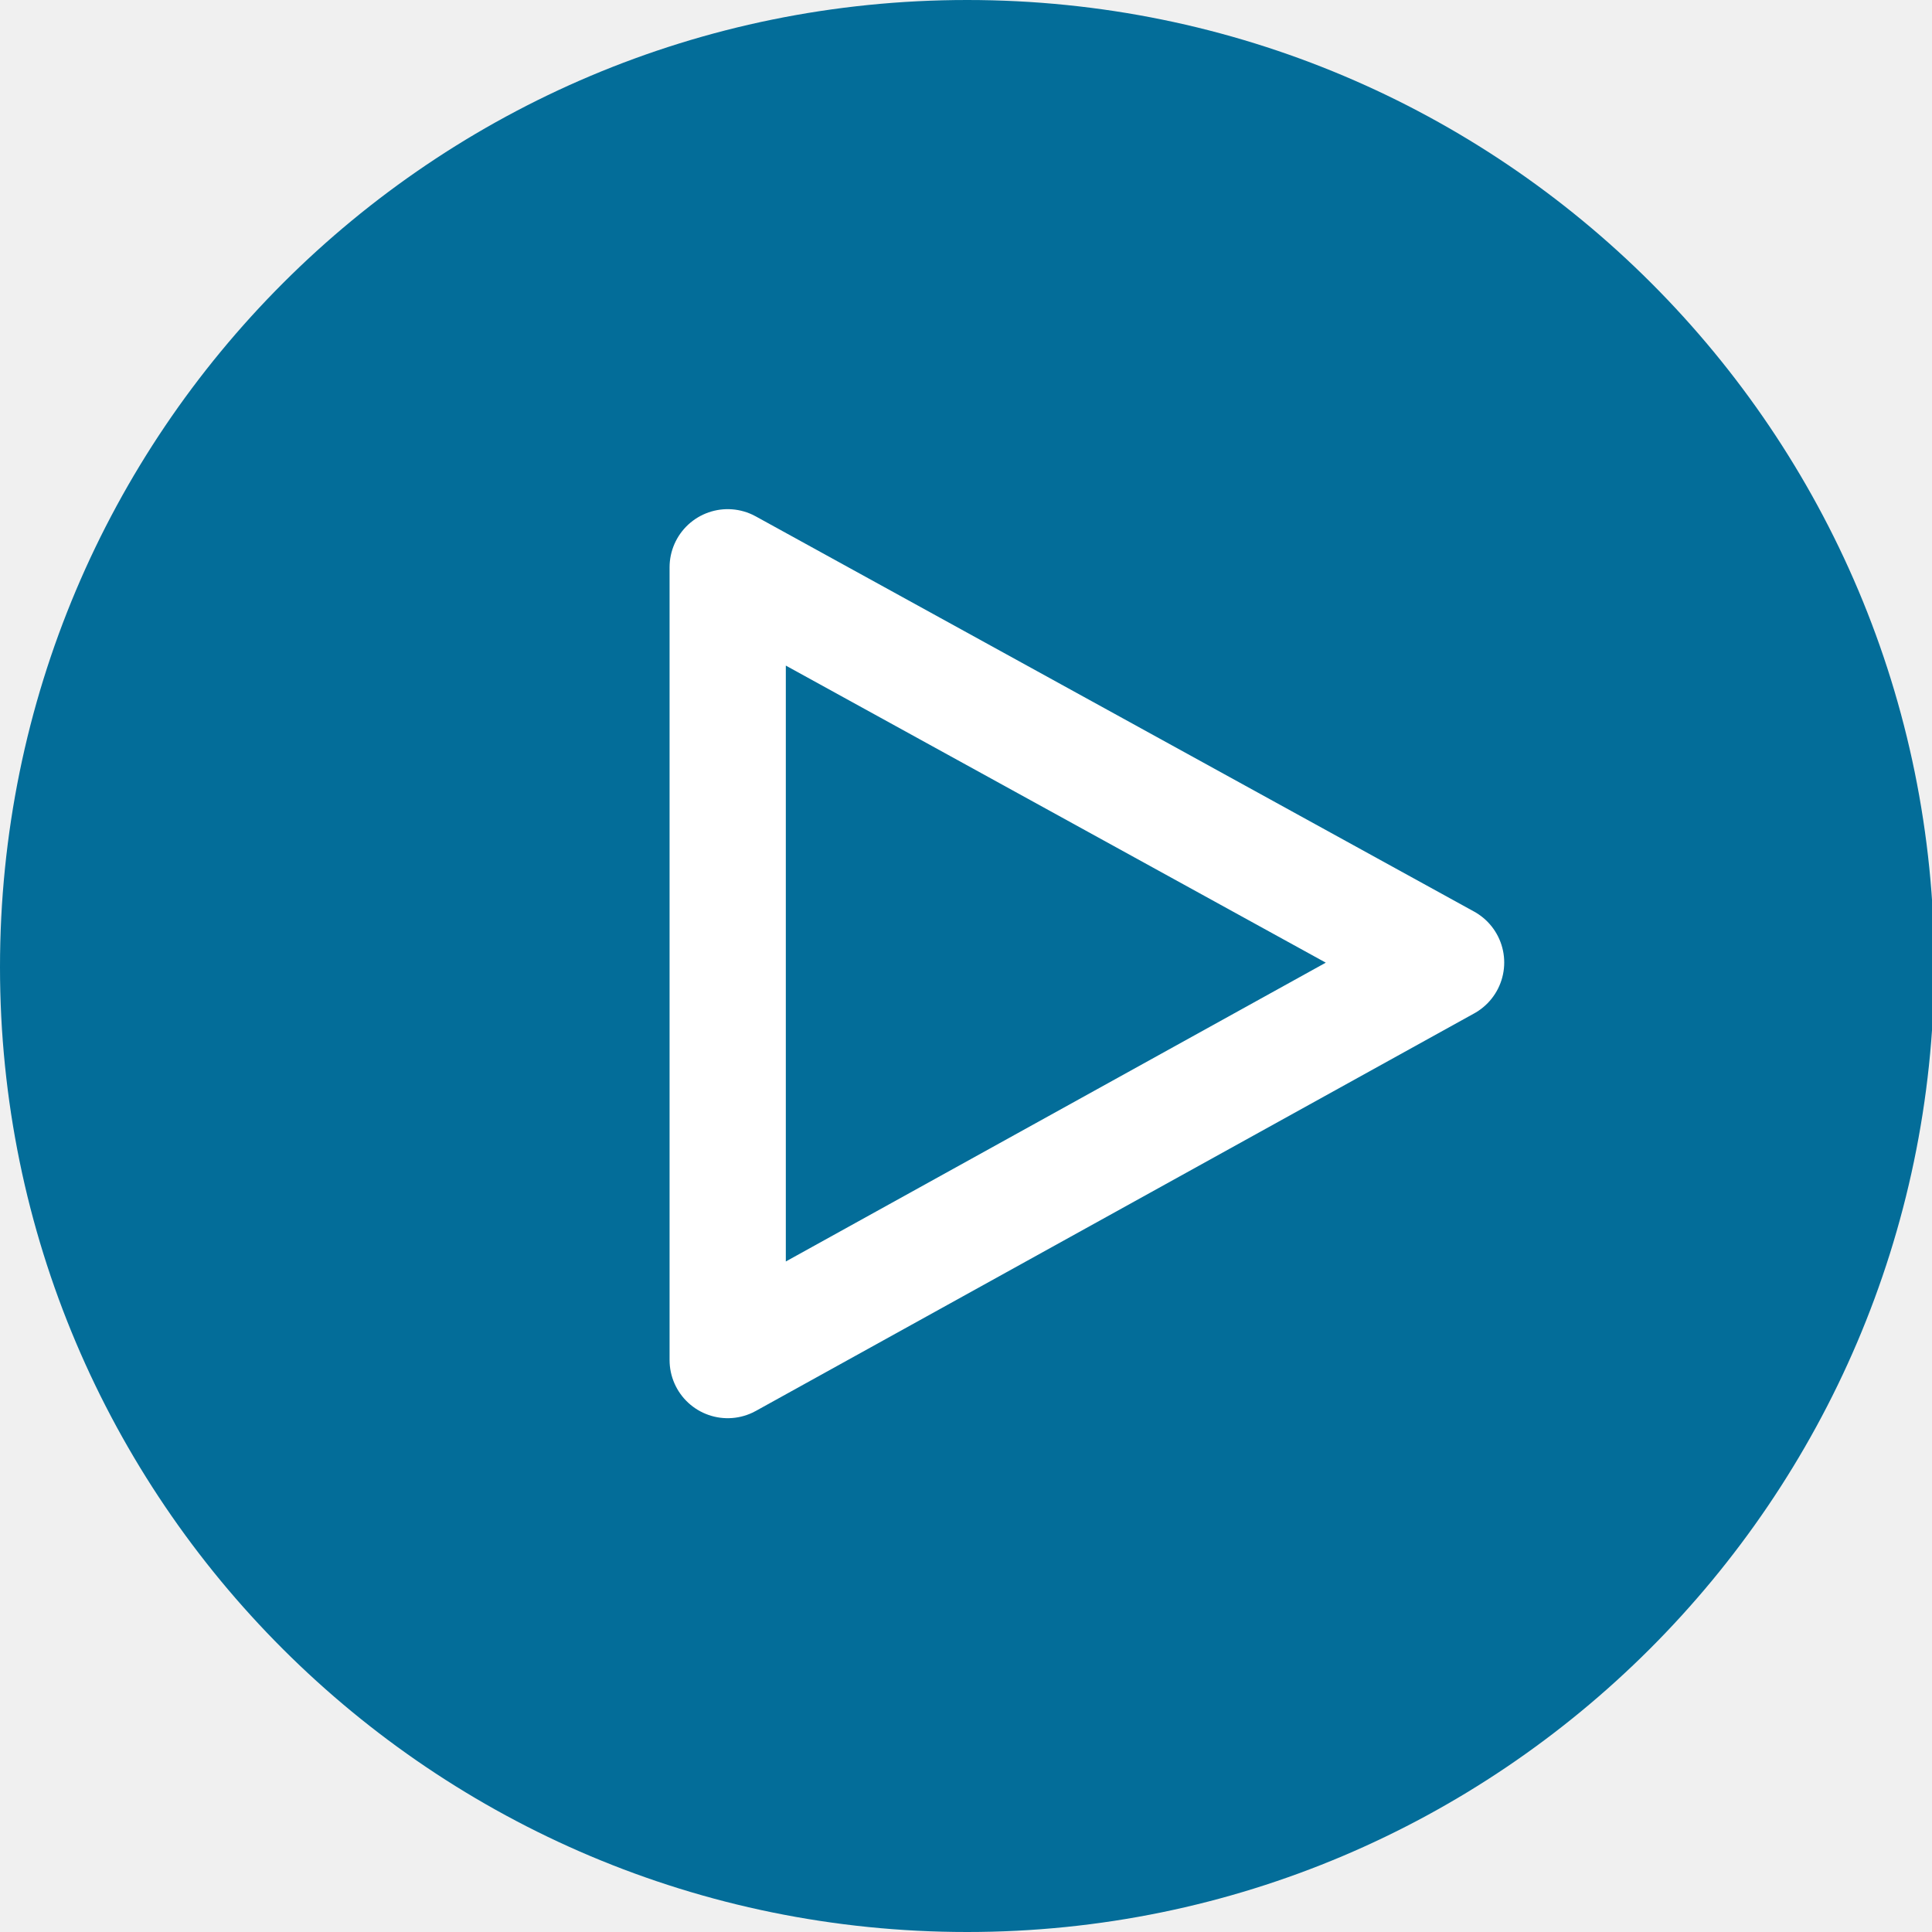
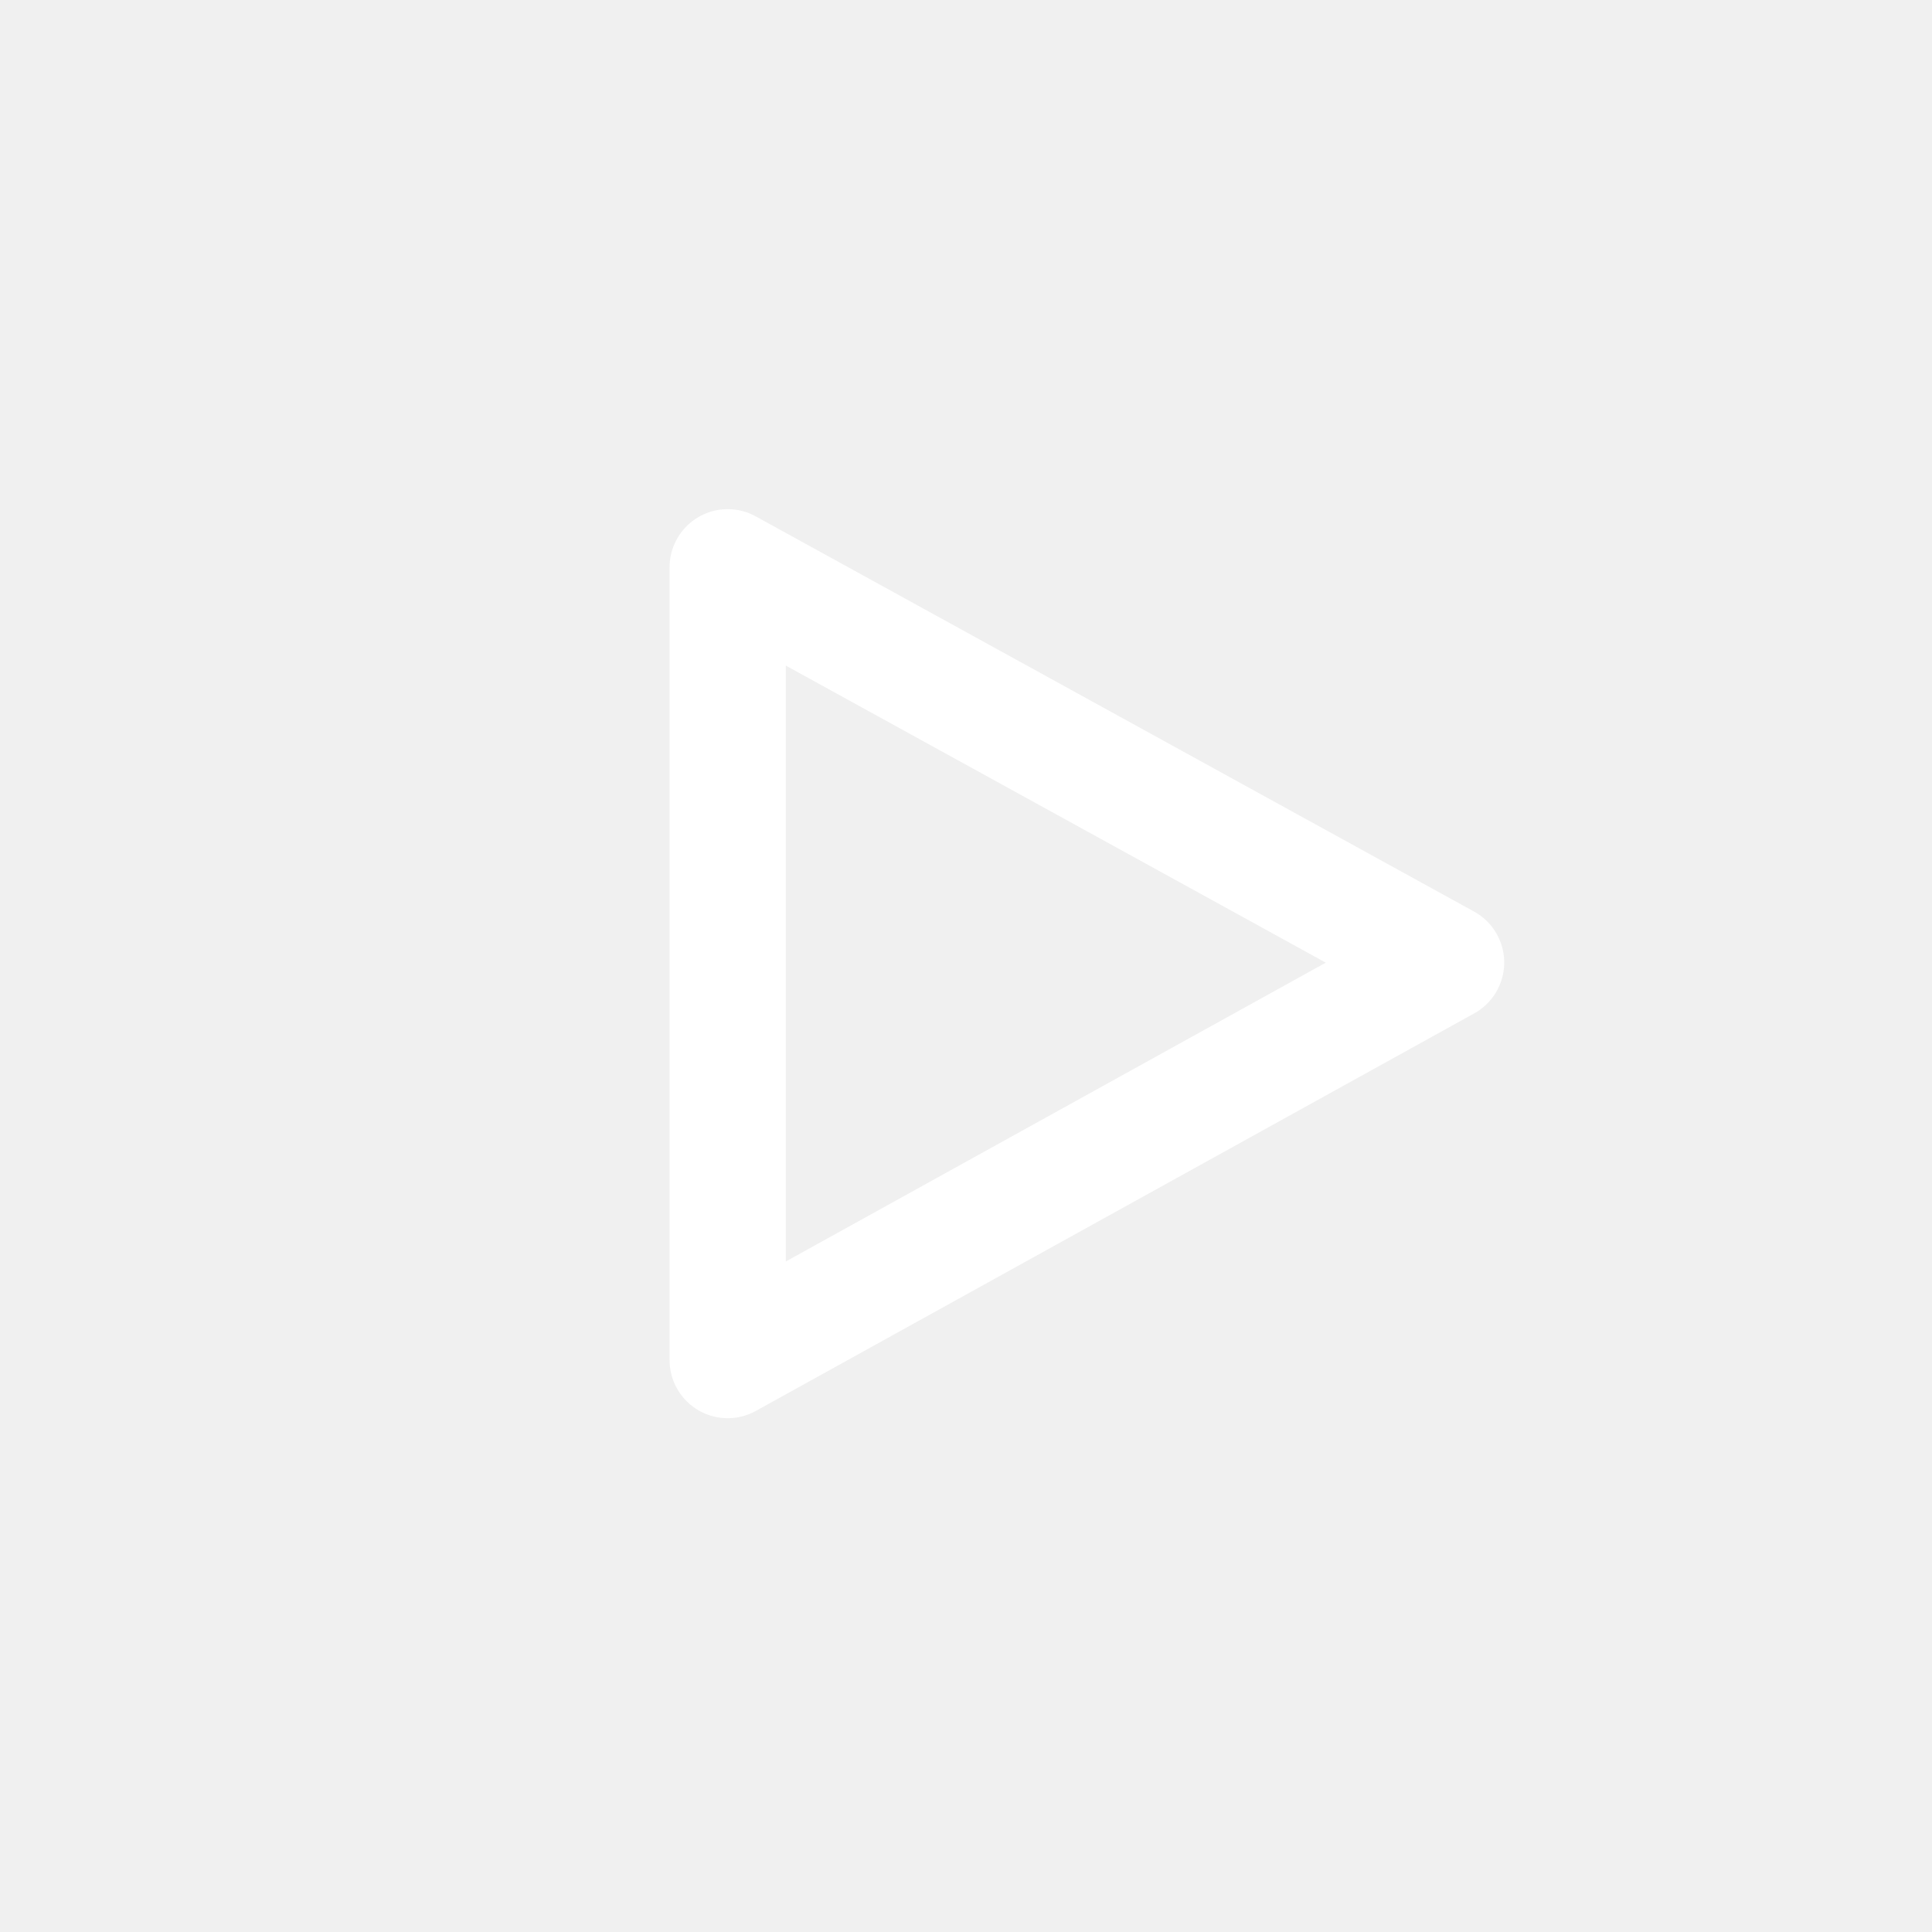
<svg xmlns="http://www.w3.org/2000/svg" version="1.1" id="Ebene_1" x="0px" y="0px" viewBox="0 0 83.1 83.1" style="enable-background:new 0 0 83.1 83.1;" xml:space="preserve">
  <style type="text/css">
- 	.st0{fill:#036D99;}
- 	.st1{display:none;fill:none;stroke:#FFFFFF;stroke-width:2;stroke-linecap:round;stroke-miterlimit:10;}
- 	.st2{fill:none;stroke:#FFFFFF;stroke-width:5;stroke-linecap:round;stroke-miterlimit:10;}
- 	.st3{fill:none;stroke:#FFFFFF;stroke-width:6;stroke-linecap:round;stroke-miterlimit:10;}
- 	.st4{display:none;fill:none;stroke:#FFFFFF;stroke-width:6;stroke-linecap:round;stroke-miterlimit:10;}
- 	.st5{fill:#F35800;}
- 	.st6{display:none;fill:none;stroke:#FFFFFF;stroke-width:5.52;stroke-miterlimit:10;}
- 	.st7{fill:#898989;}
- 	.st8{display:none;}
- 	.st9{fill:none;stroke:#FFFFFF;stroke-width:1.84;stroke-linecap:round;stroke-miterlimit:10;}
- 	.st10{display:inline;fill:none;stroke:#FFFFFF;stroke-width:6;stroke-linecap:round;stroke-miterlimit:10;}
- 	.st11{display:inline;fill:none;stroke:#FFFFFF;stroke-width:6;stroke-linecap:round;stroke-linejoin:round;stroke-miterlimit:10;}
- 	.st12{display:inline;fill:none;stroke:#FFFFFF;stroke-width:4;stroke-linecap:round;stroke-linejoin:round;stroke-miterlimit:10;}
- 	.st13{display:inline;}
- 	.st14{fill:none;stroke:#FFFFFF;stroke-width:4;stroke-linecap:round;stroke-linejoin:round;stroke-miterlimit:10;}
+ 	.st0{display:none;}
+ 	.st1{fill:none;stroke:#FFFFFF;stroke-width:1.84;stroke-linecap:round;stroke-miterlimit:10;}
+ 	.st2{display:inline;fill:none;stroke:#FFFFFF;stroke-width:6;stroke-linecap:round;stroke-miterlimit:10;}
+ 	.st3{display:inline;fill:none;stroke:#FFFFFF;stroke-width:6;stroke-linecap:round;stroke-linejoin:round;stroke-miterlimit:10;}
+ 	.st4{display:inline;fill:none;stroke:#FFFFFF;stroke-width:4;stroke-linecap:round;stroke-linejoin:round;stroke-miterlimit:10;}
+ 	.st5{display:inline;}
+ 	.st6{fill:none;stroke:#FFFFFF;stroke-width:4;stroke-linecap:round;stroke-linejoin:round;stroke-miterlimit:10;}
	
- 		.st15{display:inline;fill:#FFFFFF;stroke:#FFFFFF;stroke-width:4;stroke-linecap:round;stroke-linejoin:round;stroke-miterlimit:10;}
- 	.st16{opacity:0.5;}
- 	.st17{fill:none;stroke:#444444;stroke-width:4;stroke-linecap:round;stroke-linejoin:round;stroke-miterlimit:10;}
- 	.st18{fill:#444444;stroke:#444444;stroke-width:4;stroke-linecap:round;stroke-linejoin:round;stroke-miterlimit:10;}
- 	.st19{fill:#FFFFFF;stroke:#444444;stroke-width:6;stroke-linecap:round;stroke-linejoin:round;stroke-miterlimit:10;}
- 	.st20{fill:#026D99;}
- 	.st21{fill:#FFFFFF;stroke:#FFFFFF;stroke-width:4;stroke-linecap:round;stroke-linejoin:round;stroke-miterlimit:10;}
- 	.st22{fill:#FFFFFF;stroke:#FFFFFF;stroke-width:6;stroke-linecap:round;stroke-linejoin:round;stroke-miterlimit:10;}
- 	.st23{fill:none;stroke:#FFFFFF;stroke-width:5;stroke-linecap:round;stroke-linejoin:round;stroke-miterlimit:10;}
- 	.st24{fill:none;stroke:#B2B2B2;stroke-width:4;stroke-linecap:round;stroke-miterlimit:10;stroke-dasharray:0,10;}
- 	.st25{fill:none;stroke:#F35800;stroke-width:10;stroke-linecap:round;stroke-miterlimit:10;}
- 	.st26{fill:none;stroke:#036D99;stroke-width:8;stroke-linecap:round;stroke-miterlimit:10;}
- 	.st27{display:inline;fill:none;stroke:#036D99;stroke-width:8;stroke-linecap:round;stroke-miterlimit:10;}
- 	.st28{fill:none;stroke:#F3B100;stroke-width:10;stroke-linecap:round;stroke-miterlimit:10;}
+ 		.st7{display:inline;fill:#FFFFFF;stroke:#FFFFFF;stroke-width:4;stroke-linecap:round;stroke-linejoin:round;stroke-miterlimit:10;}
+ 	.st8{opacity:0.5;}
+ 	.st9{fill:none;stroke:#444444;stroke-width:4;stroke-linecap:round;stroke-linejoin:round;stroke-miterlimit:10;}
+ 	.st10{fill:#444444;stroke:#444444;stroke-width:4;stroke-linecap:round;stroke-linejoin:round;stroke-miterlimit:10;}
+ 	.st11{fill:#FFFFFF;stroke:#444444;stroke-width:6;stroke-linecap:round;stroke-linejoin:round;stroke-miterlimit:10;}
+ 	.st12{fill:#FFFFFF;stroke:#FFFFFF;stroke-width:4;stroke-linecap:round;stroke-linejoin:round;stroke-miterlimit:10;}
+ 	.st13{fill:#FFFFFF;stroke:#FFFFFF;stroke-width:6;stroke-linecap:round;stroke-linejoin:round;stroke-miterlimit:10;}
+ 	.st14{fill:none;stroke:#FFFFFF;stroke-width:5;stroke-linecap:round;stroke-miterlimit:10;}
+ 	.st15{fill:none;stroke:#FFFFFF;stroke-width:5;stroke-linecap:round;stroke-linejoin:round;stroke-miterlimit:10;}
+ 	.st16{fill:none;stroke:#B2B2B2;stroke-width:4;stroke-linecap:round;stroke-miterlimit:10;stroke-dasharray:0,10;}
+ 	.st17{fill:none;stroke:#F35800;stroke-width:10;stroke-linecap:round;stroke-miterlimit:10;}
+ 	.st18{fill:none;stroke:#036D99;stroke-width:8;stroke-linecap:round;stroke-miterlimit:10;}
+ 	.st19{display:inline;fill:none;stroke:#036D99;stroke-width:8;stroke-linecap:round;stroke-miterlimit:10;}
+ 	.st20{fill:none;stroke:#F3B100;stroke-width:10;stroke-linecap:round;stroke-miterlimit:10;}
+ 	.st21{fill:none;stroke:#FFFFFF;stroke-width:6;stroke-linecap:round;stroke-miterlimit:10;}
+ 	.st22{display:none;fill:none;stroke:#FFFFFF;stroke-width:2;stroke-linecap:round;stroke-miterlimit:10;}
</style>
  <g id="XMLID_7_">
-     <g>
-       <g>
-         <g>
-           <path class="st0" d="M41.6,83.1C18.6,83.1,0,64.5,0,41.6C0,18.6,18.6,0,41.6,0s41.6,18.6,41.6,41.6      C83.1,64.5,64.5,83.1,41.6,83.1z" />
-         </g>
-       </g>
-     </g>
-     <polygon class="st23" points="31.3,24.4 62.2,41.4 31.3,58.5  " />
+     <polygon class="st15" points="31.3,24.4 62.2,41.4 31.3,58.5  " />
  </g>
</svg>
